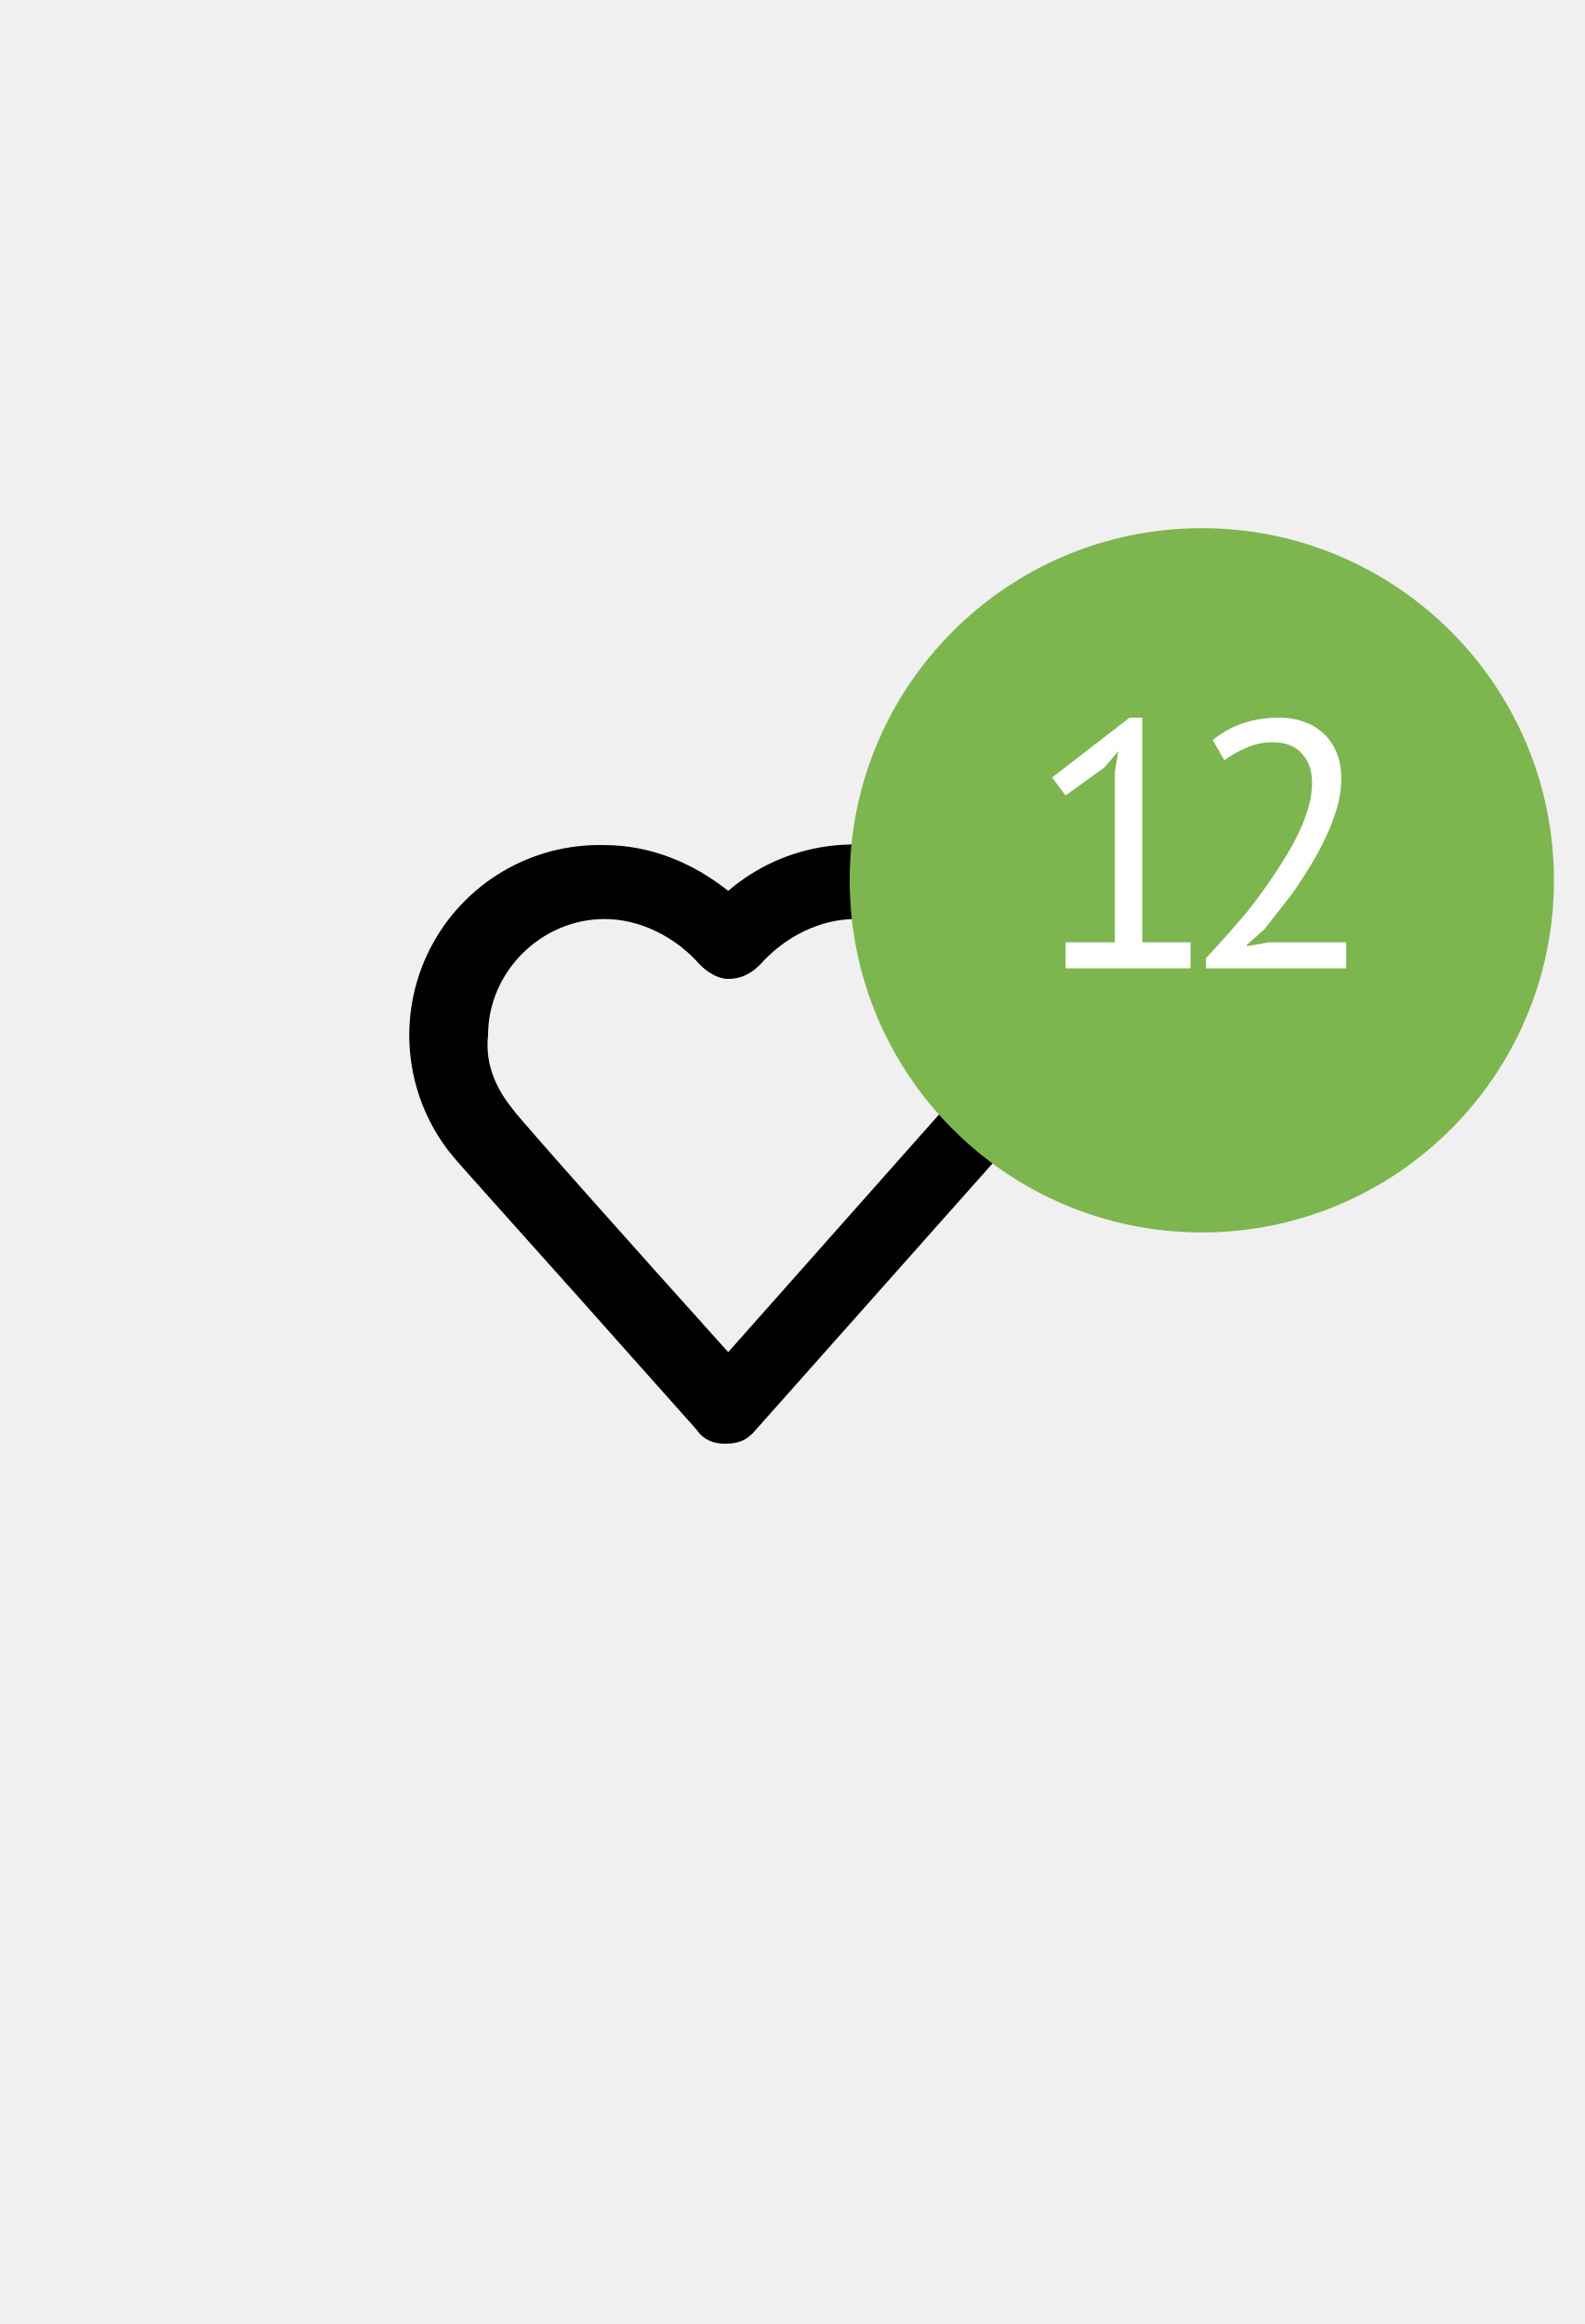
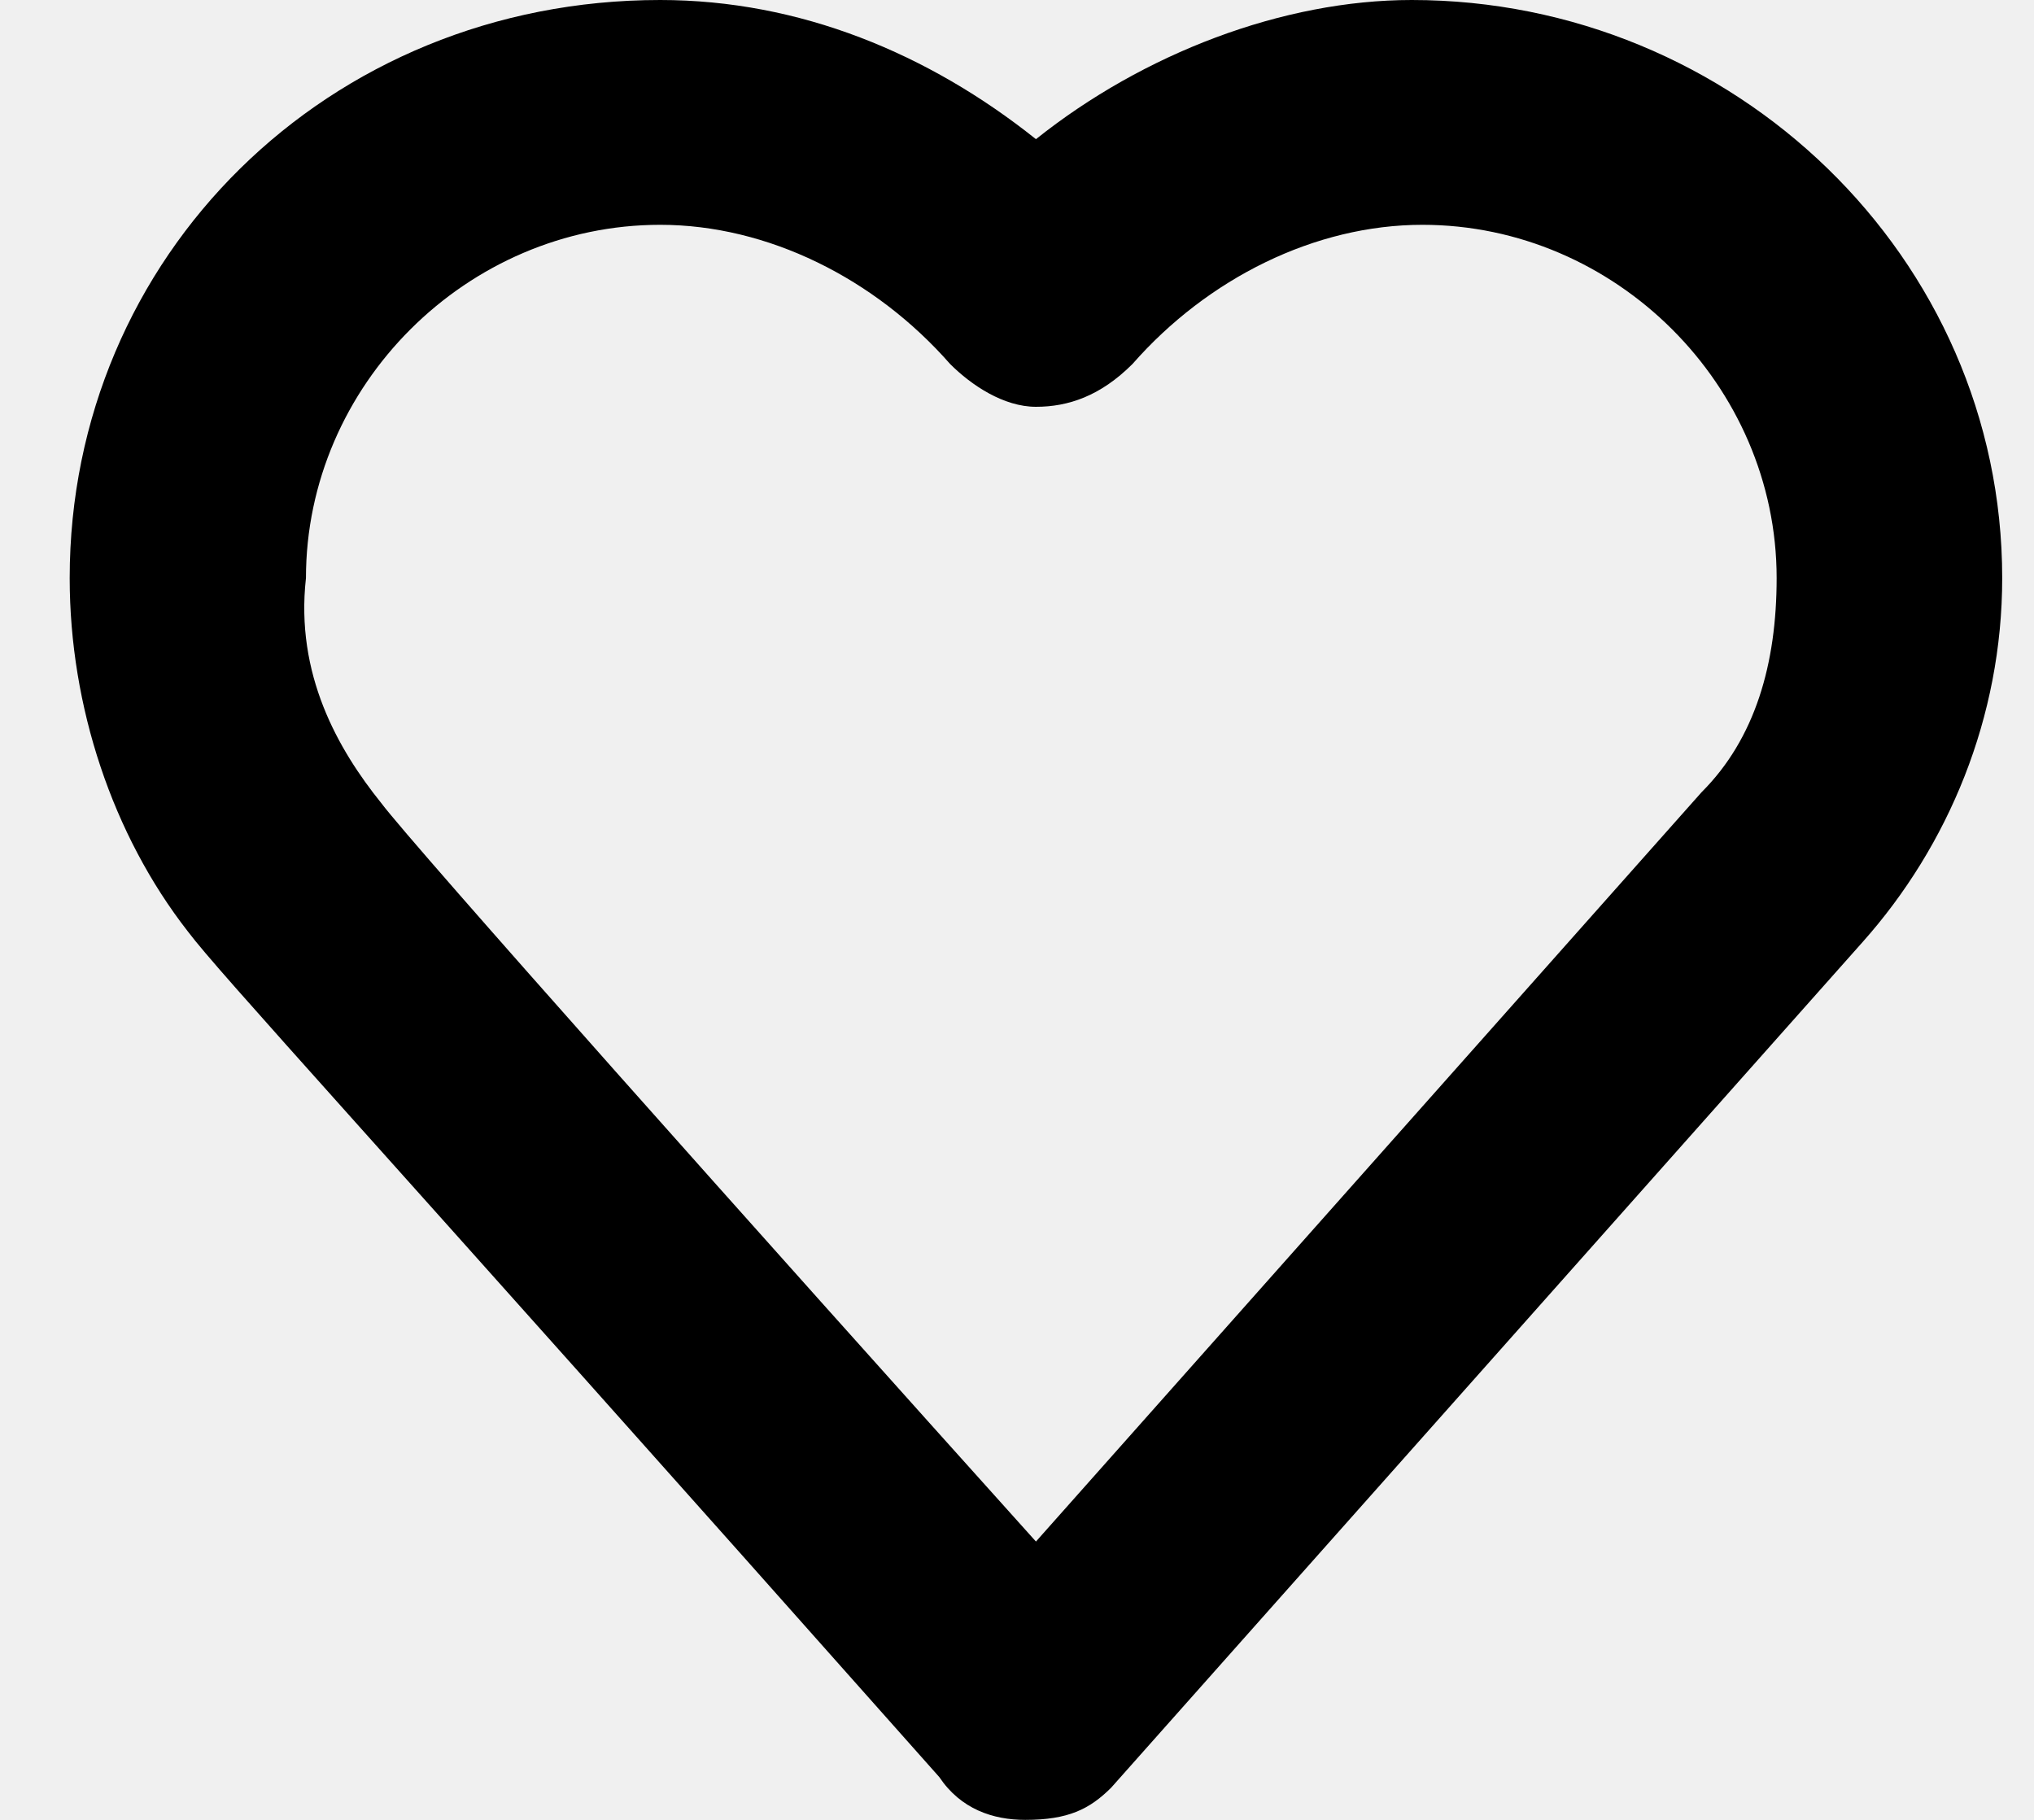
- <svg xmlns="http://www.w3.org/2000/svg" width="45" height="66" fill="none">
-   <path d="M20.58 41c-.3 0-.6-.1-.8-.4-5.42-6.1-6.72-7.5-7.03-7.9a5.4 5.4 0 0 1 4.41-8.7c1.31 0 2.51.5 3.52 1.3a5.47 5.47 0 0 1 9.03 4.1c0 1.3-.5 2.5-1.31 3.4l-7.02 7.9c-.2.2-.4.3-.8.3Zm-6.02-9.5c.3.4 3.51 4 6.12 6.9l6.21-7c.5-.5.7-1.2.7-2 0-1.8-1.5-3.3-3.3-3.3-1 0-2 .5-2.71 1.3-.3.3-.6.4-.9.4-.3 0-.6-.2-.8-.4-.7-.8-1.71-1.3-2.71-1.3-1.8 0-3.31 1.5-3.31 3.3-.1.9.3 1.6.7 2.1-.1 0-.1 0 0 0Z" fill="#000" />
-   <rect x="24.13" y="15" width="20" height="20" rx="10" fill="#7DB54F" />
-   <path d="M30.26 26.76h1.4v-4.84l.1-.59-.4.47-1.1.79-.38-.51 2.2-1.7h.36v6.38h1.37v.74h-3.55v-.74Zm7.83-4.67c0 .35-.06.72-.2 1.09-.12.37-.3.74-.5 1.11-.21.37-.45.74-.7 1.1l-.79 1.01-.49.43v.04l.64-.11h2.18v.74h-3.98v-.29a32.75 32.75 0 0 0 1.17-1.32 15.09 15.09 0 0 0 1.25-1.83c.18-.32.33-.64.43-.95.11-.31.16-.61.16-.89 0-.33-.09-.6-.28-.81-.18-.22-.47-.33-.85-.33-.25 0-.5.05-.74.16-.24.1-.44.22-.62.35l-.33-.57c.24-.2.51-.36.83-.47.32-.11.67-.17 1.03-.17.29 0 .54.04.76.13a1.5 1.5 0 0 1 .91.9c.08.2.12.43.12.68Z" fill="#fff" />
+ <svg xmlns="http://www.w3.org/2000/svg" width="19" height="17" viewBox="0 0 19 17" fill="none">
+   <path d="M9.577 17C9.276 17 8.975 16.9 8.774 16.6C3.359 10.5 2.055 9.1 1.754 8.7C1.052 7.8 0.651 6.6 0.651 5.4C0.651 2.4 3.058 0 6.167 0C7.471 0 8.674 0.5 9.677 1.3C10.68 0.5 11.983 0 13.187 0C16.195 0 18.703 2.4 18.703 5.4C18.703 6.7 18.201 7.9 17.399 8.8L10.379 16.7C10.178 16.9 9.978 17 9.577 17ZM3.56 7.5C3.86 7.9 7.07 11.5 9.677 14.4L15.895 7.4C16.396 6.9 16.596 6.2 16.596 5.4C16.596 3.6 15.092 2.1 13.287 2.1C12.284 2.1 11.281 2.6 10.579 3.4C10.279 3.7 9.978 3.8 9.677 3.8C9.376 3.8 9.075 3.6 8.875 3.4C8.173 2.6 7.17 2.1 6.167 2.1C4.362 2.1 2.858 3.6 2.858 5.4C2.757 6.3 3.158 7 3.56 7.5C3.459 7.5 3.459 7.5 3.56 7.5Z" fill="black" />
</svg>
